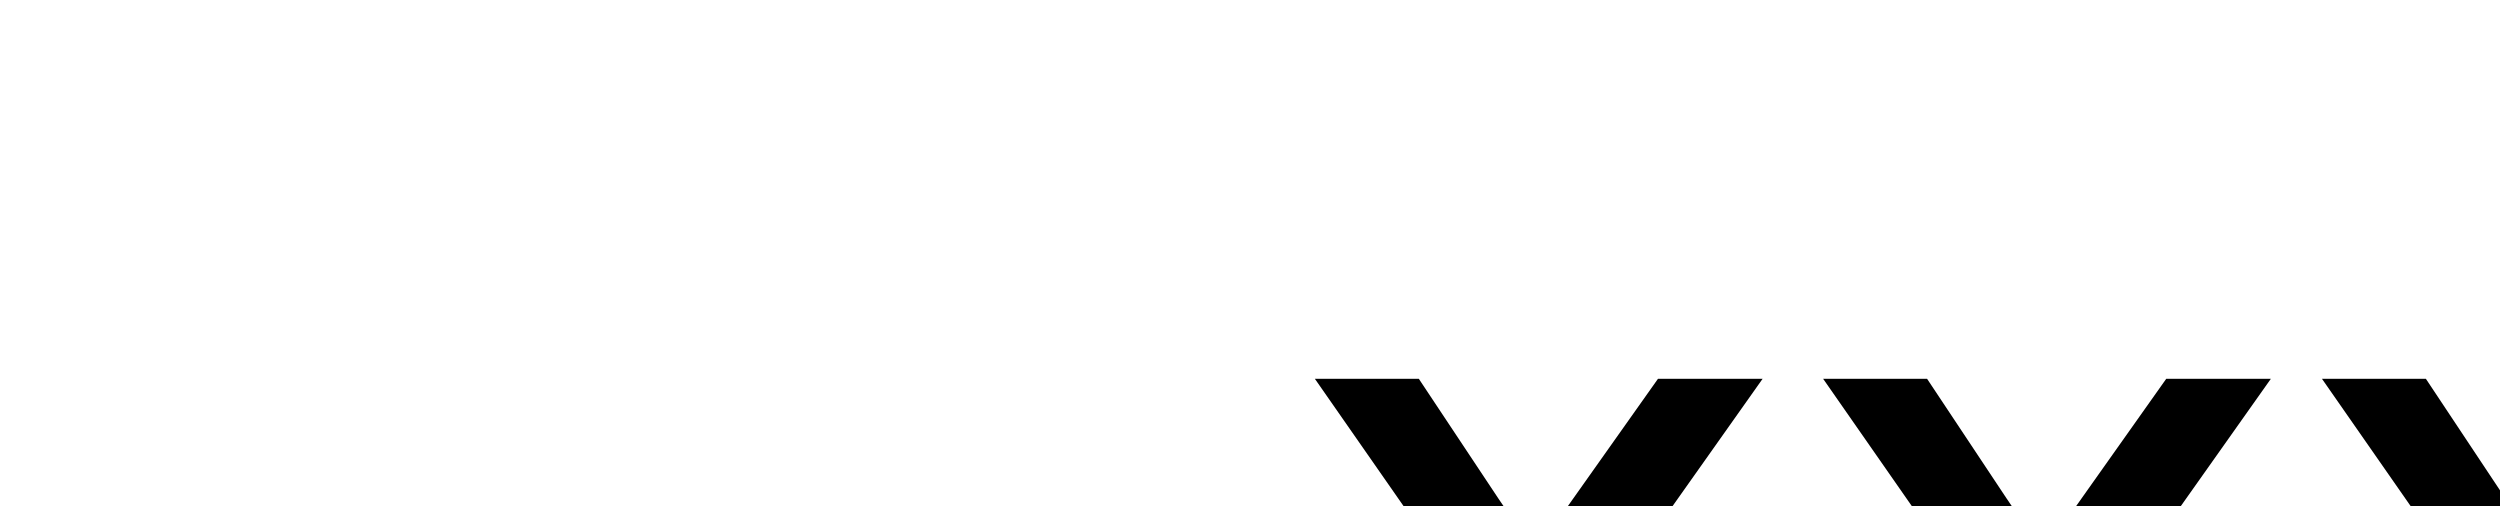
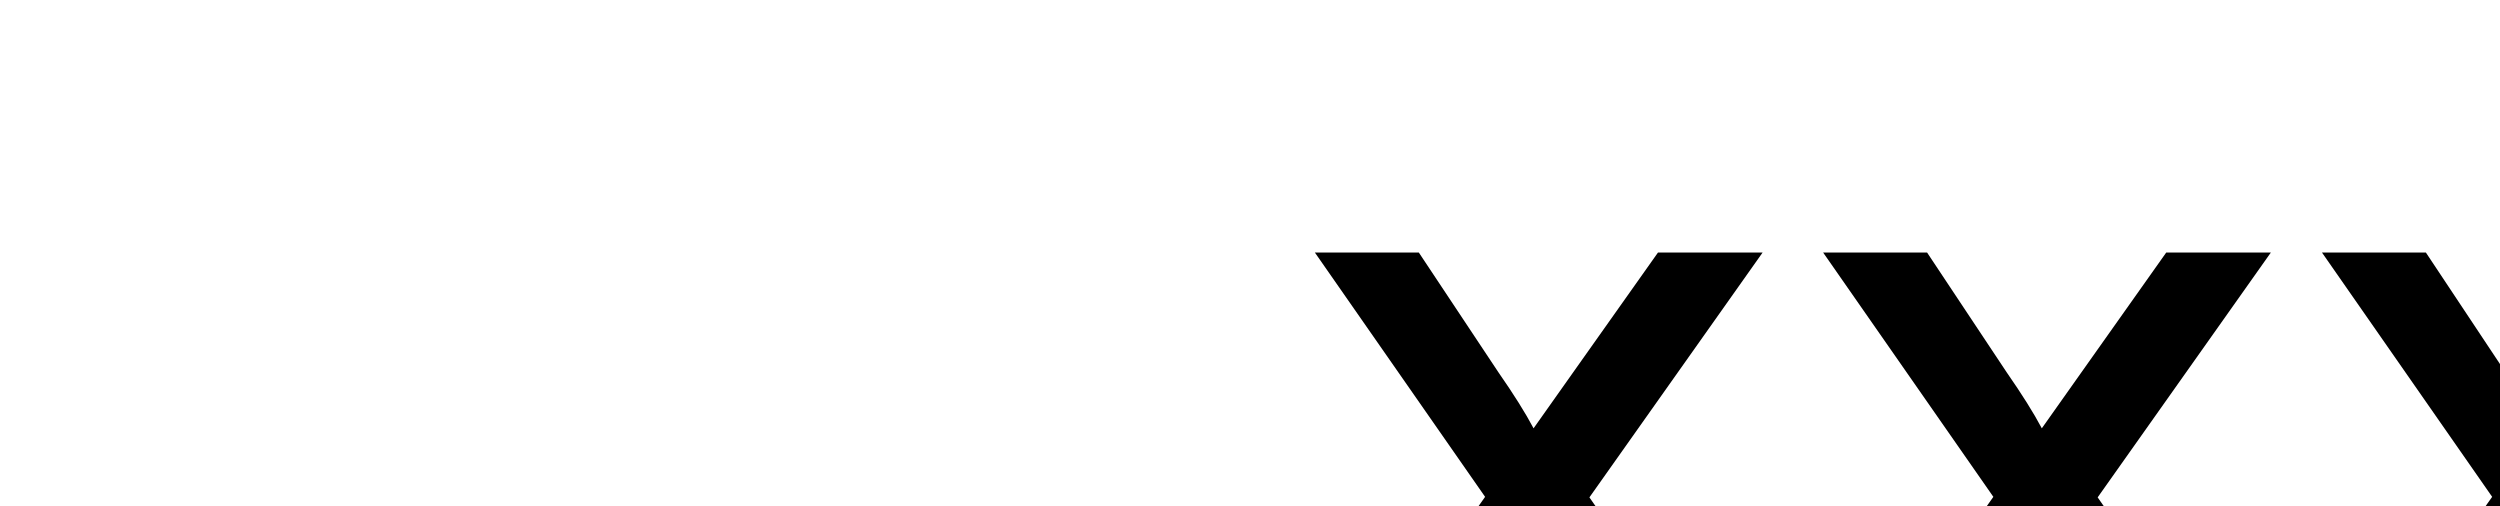
<svg>
-   <g transform="translate(103,30)">
+   <g transform="translate(103,20)">
    <path d="M0,40l14.613-20.652L1.132,0h8.233l6.303,9.485c1.211,1.741,2.141,3.219,2.783,4.436c1.164-1.645,2.201-3.111,3.113-4.4    L28.304,0h8.286L22.874,19.389L37.232,40h-8.231l-8.253-12.284l-1.79-3.011L8.29,40H0z" />
    <path d="M40.251,40l14.613-20.652L41.384,0h8.232l6.303,9.485c1.21,1.741,2.14,3.219,2.783,4.436    c1.164-1.645,2.201-3.111,3.113-4.4L68.555,0h8.286L63.125,19.389L77.484,40h-8.231L61,27.716l-1.791-3.011L48.542,40H40.251z" />
    <path d="M160.754,40l14.613-20.652L161.889,0h8.23l6.303,9.485c1.211,1.741,2.141,3.219,2.783,4.436    c1.163-1.645,2.201-3.111,3.113-4.4L189.058,0h8.288l-13.718,19.389L197.988,40h-8.231l-8.253-12.284l-1.79-3.011L169.044,40    H160.754z" />
    <path d="M120.503,40l14.612-20.652L121.635,0h8.232l6.303,9.485c1.211,1.741,2.141,3.219,2.783,4.436    c1.164-1.645,2.201-3.111,3.113-4.4L148.807,0h8.286l-13.717,19.389L157.736,40h-8.231l-8.253-12.284l-1.79-3.011L128.793,40    H120.503z" />
    <path d="M79.754,40l14.613-20.652L80.889,0h8.23l6.303,9.485c1.211,1.741,2.141,3.219,2.783,4.436    c1.163-1.645,2.201-3.111,3.113-4.4L108.058,0h8.288l-13.718,19.389L116.988,40h-8.231l-8.253-12.284l-1.79-3.011L88.044,40    H79.754z" />
  </g>
</svg>
